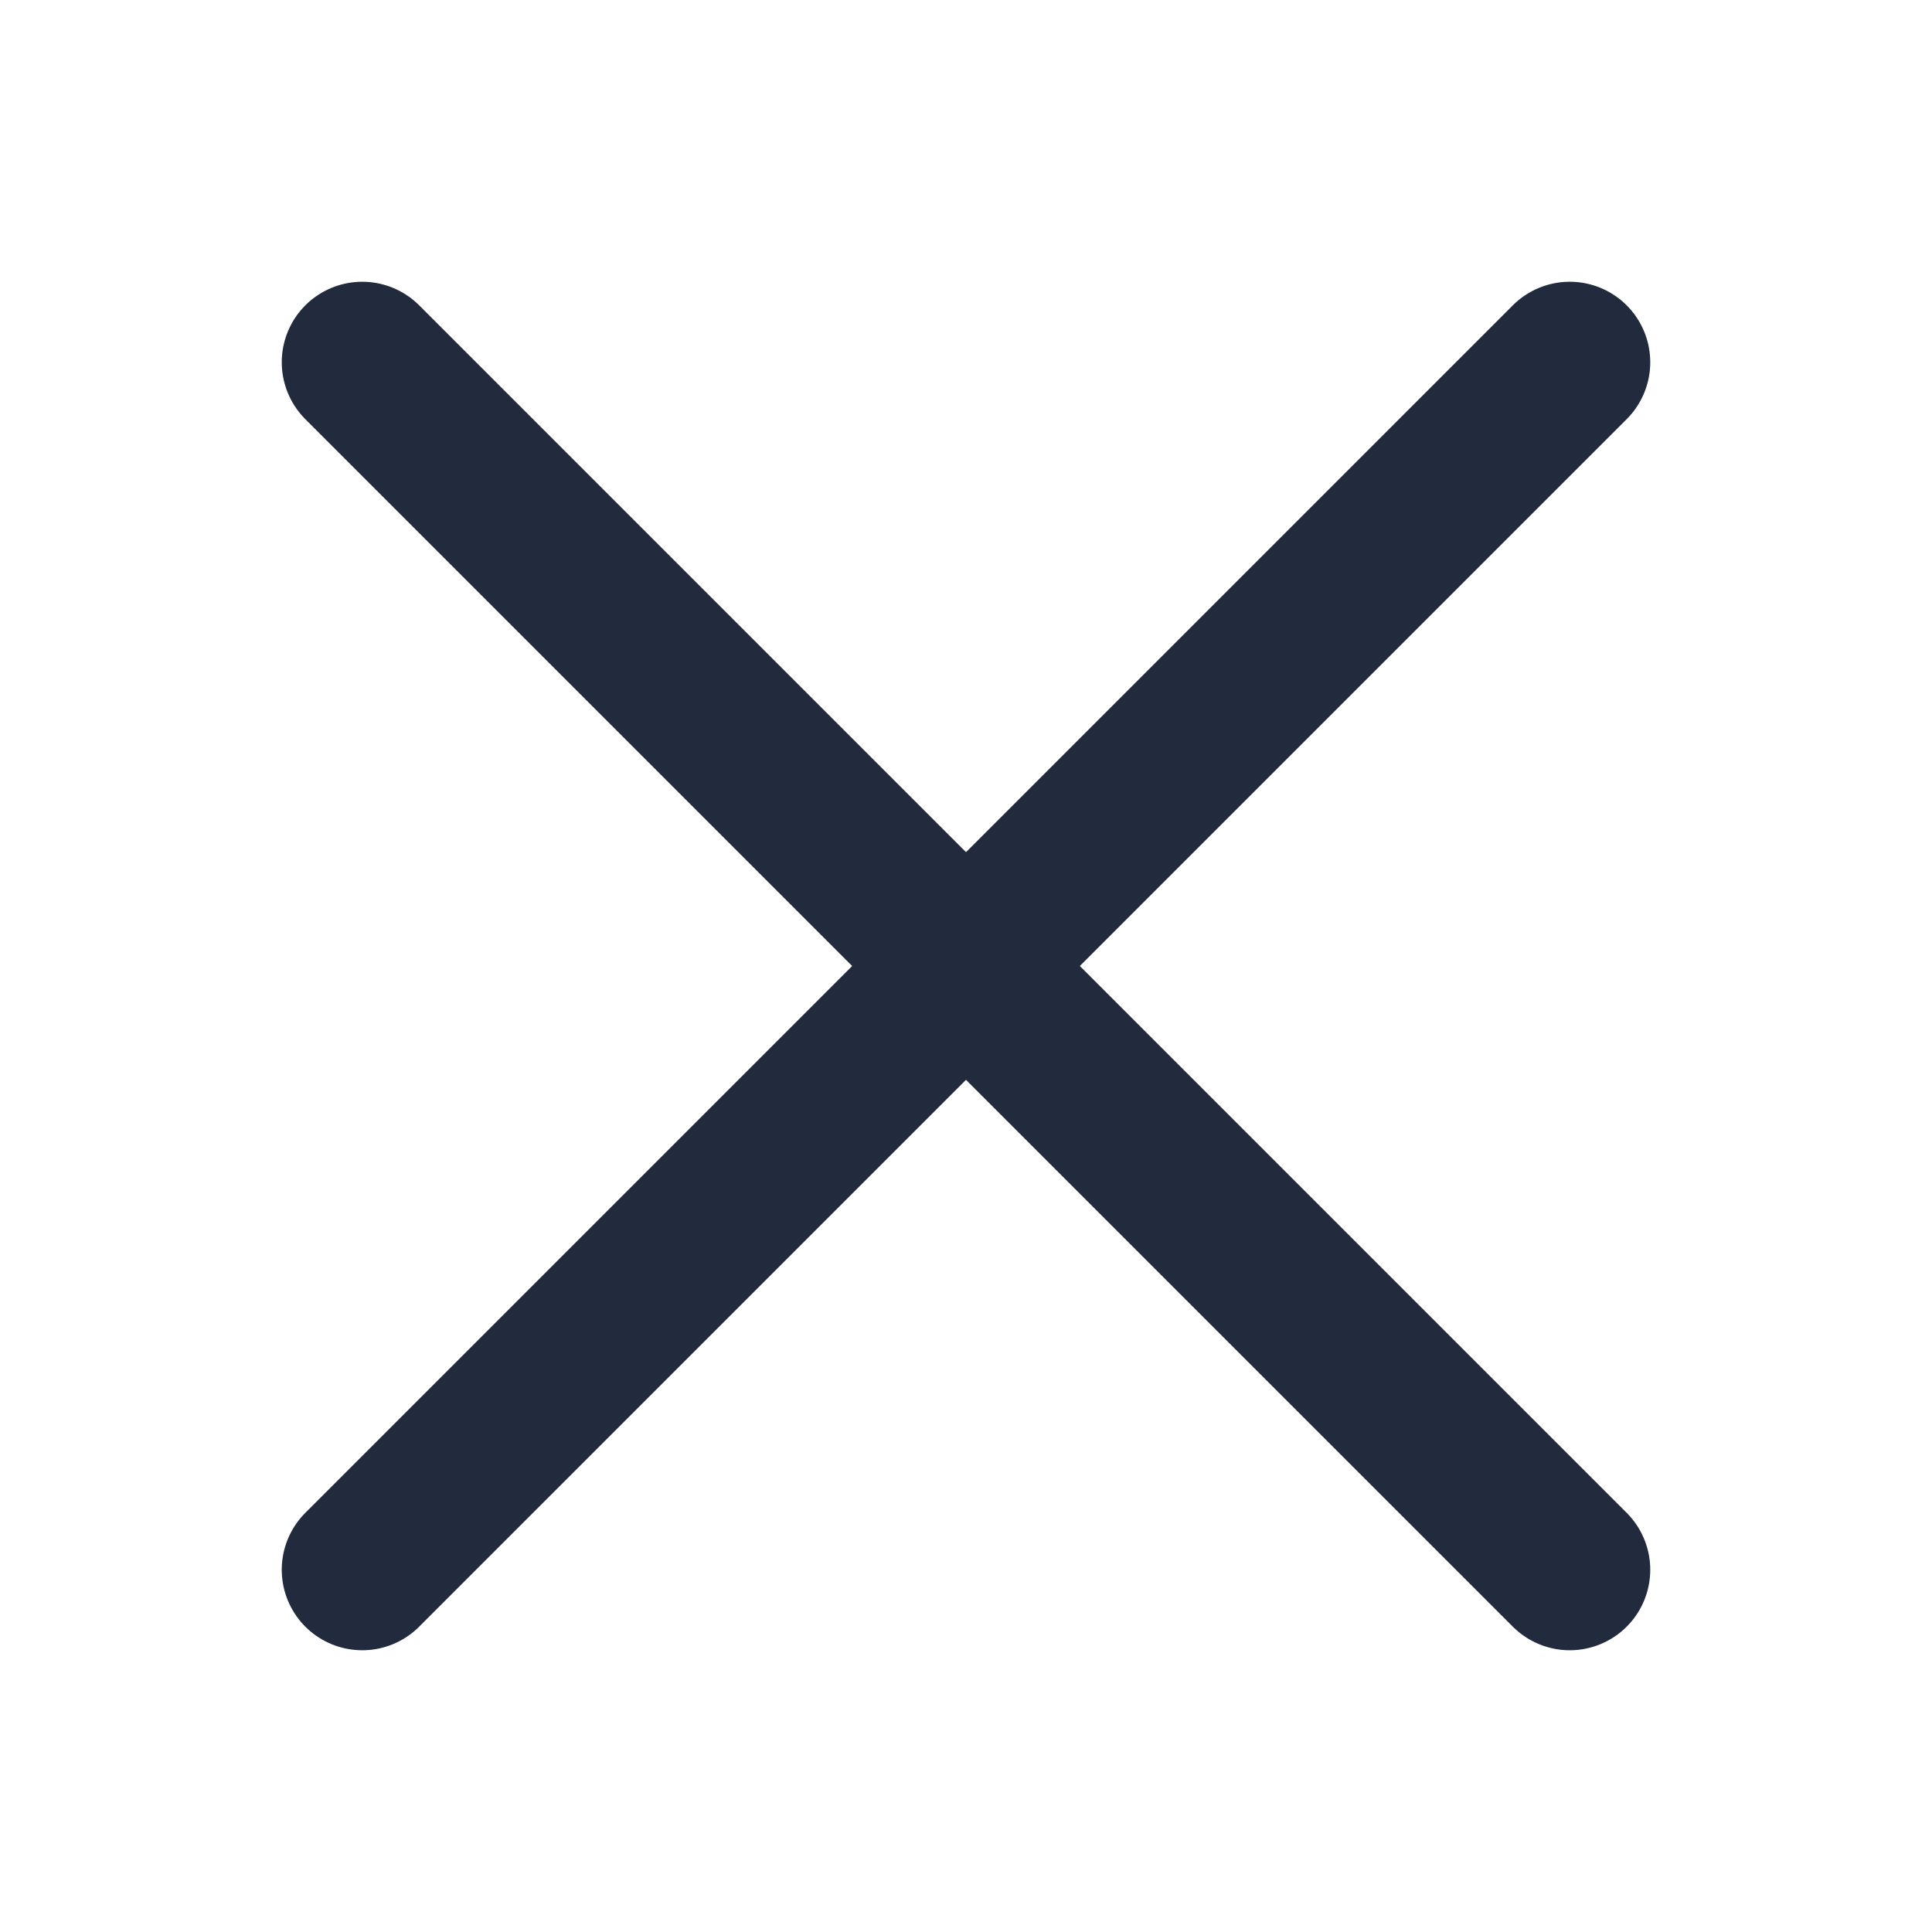
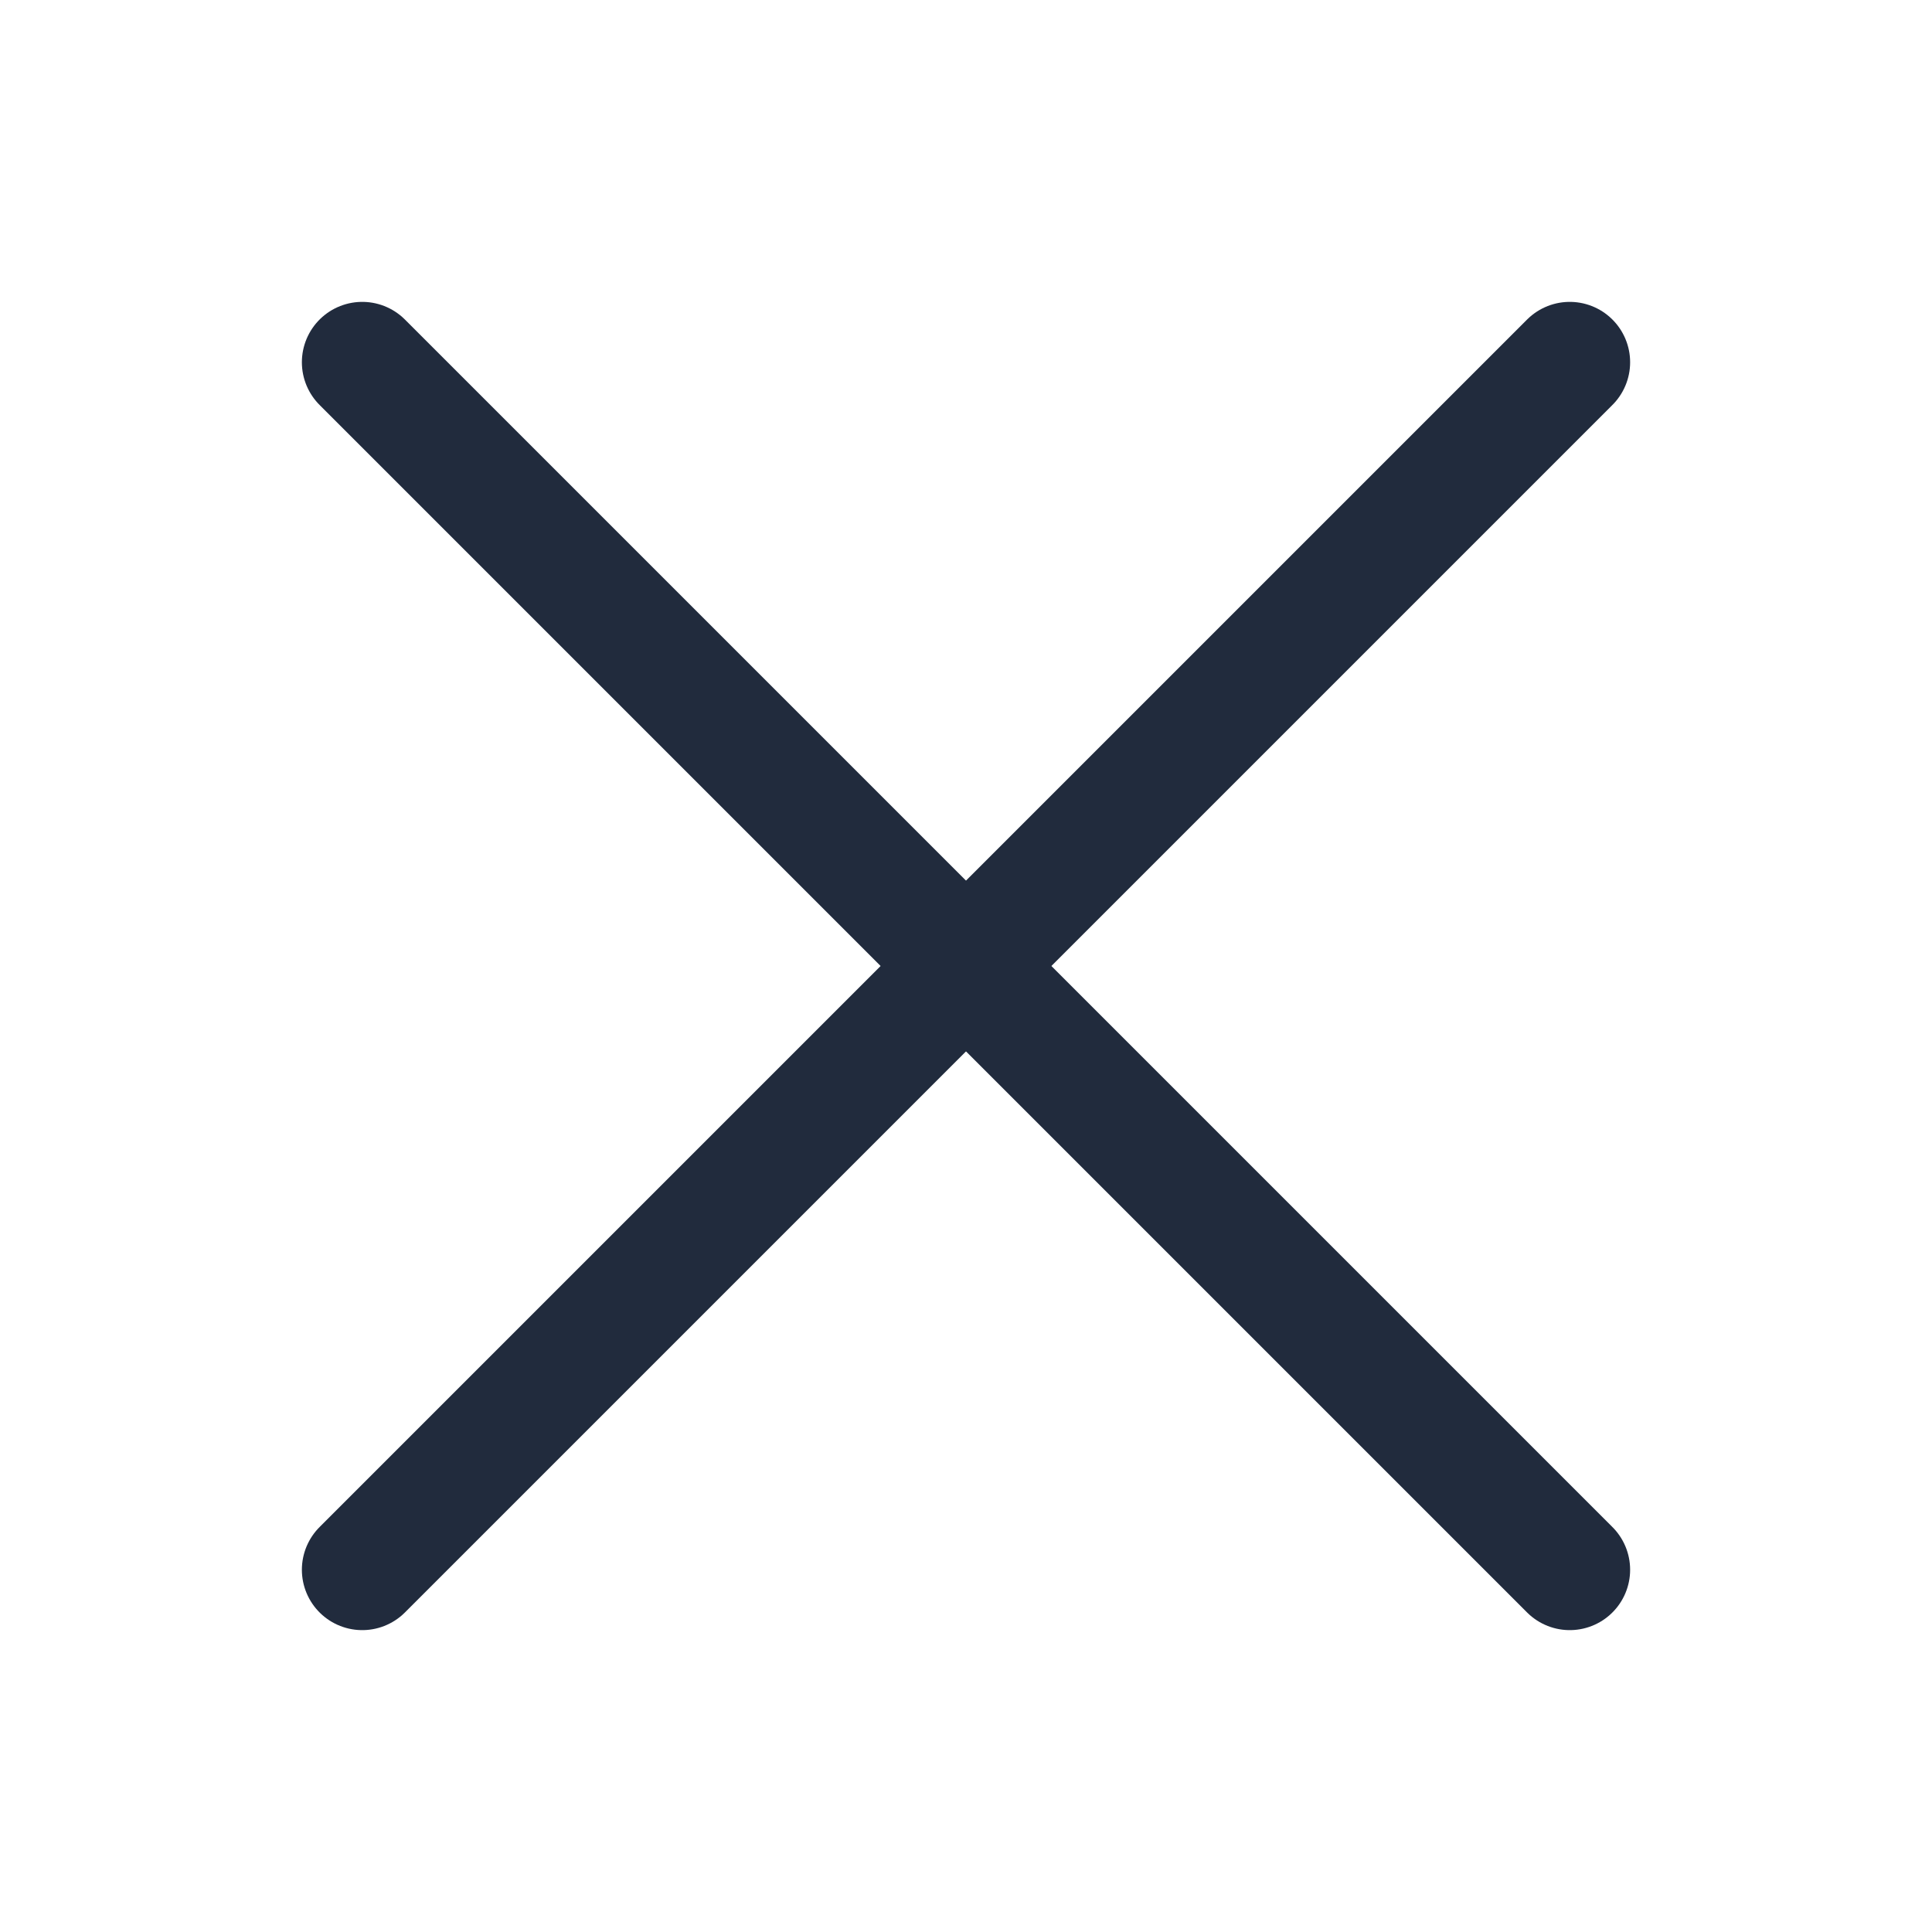
<svg xmlns="http://www.w3.org/2000/svg" width="24" height="24" viewBox="0 0 24 24" fill="none">
-   <path d="M4.5 19.5L19.5 4.5" stroke="#212B3D" stroke-width="2" stroke-linecap="round" stroke-linejoin="round" />
-   <path d="M4.5 4.5L19.5 19.5" stroke="#212B3D" stroke-width="2" stroke-linecap="round" stroke-linejoin="round" />
+   <path d="M4.5 19.5L19.5 4.5" stroke="#212B3D" stroke-width="1.5" stroke-linecap="round" stroke-linejoin="round" />
+   <path d="M4.5 4.5L19.5 19.5" stroke="#212B3D" stroke-width="1.5" stroke-linecap="round" stroke-linejoin="round" />
</svg>
